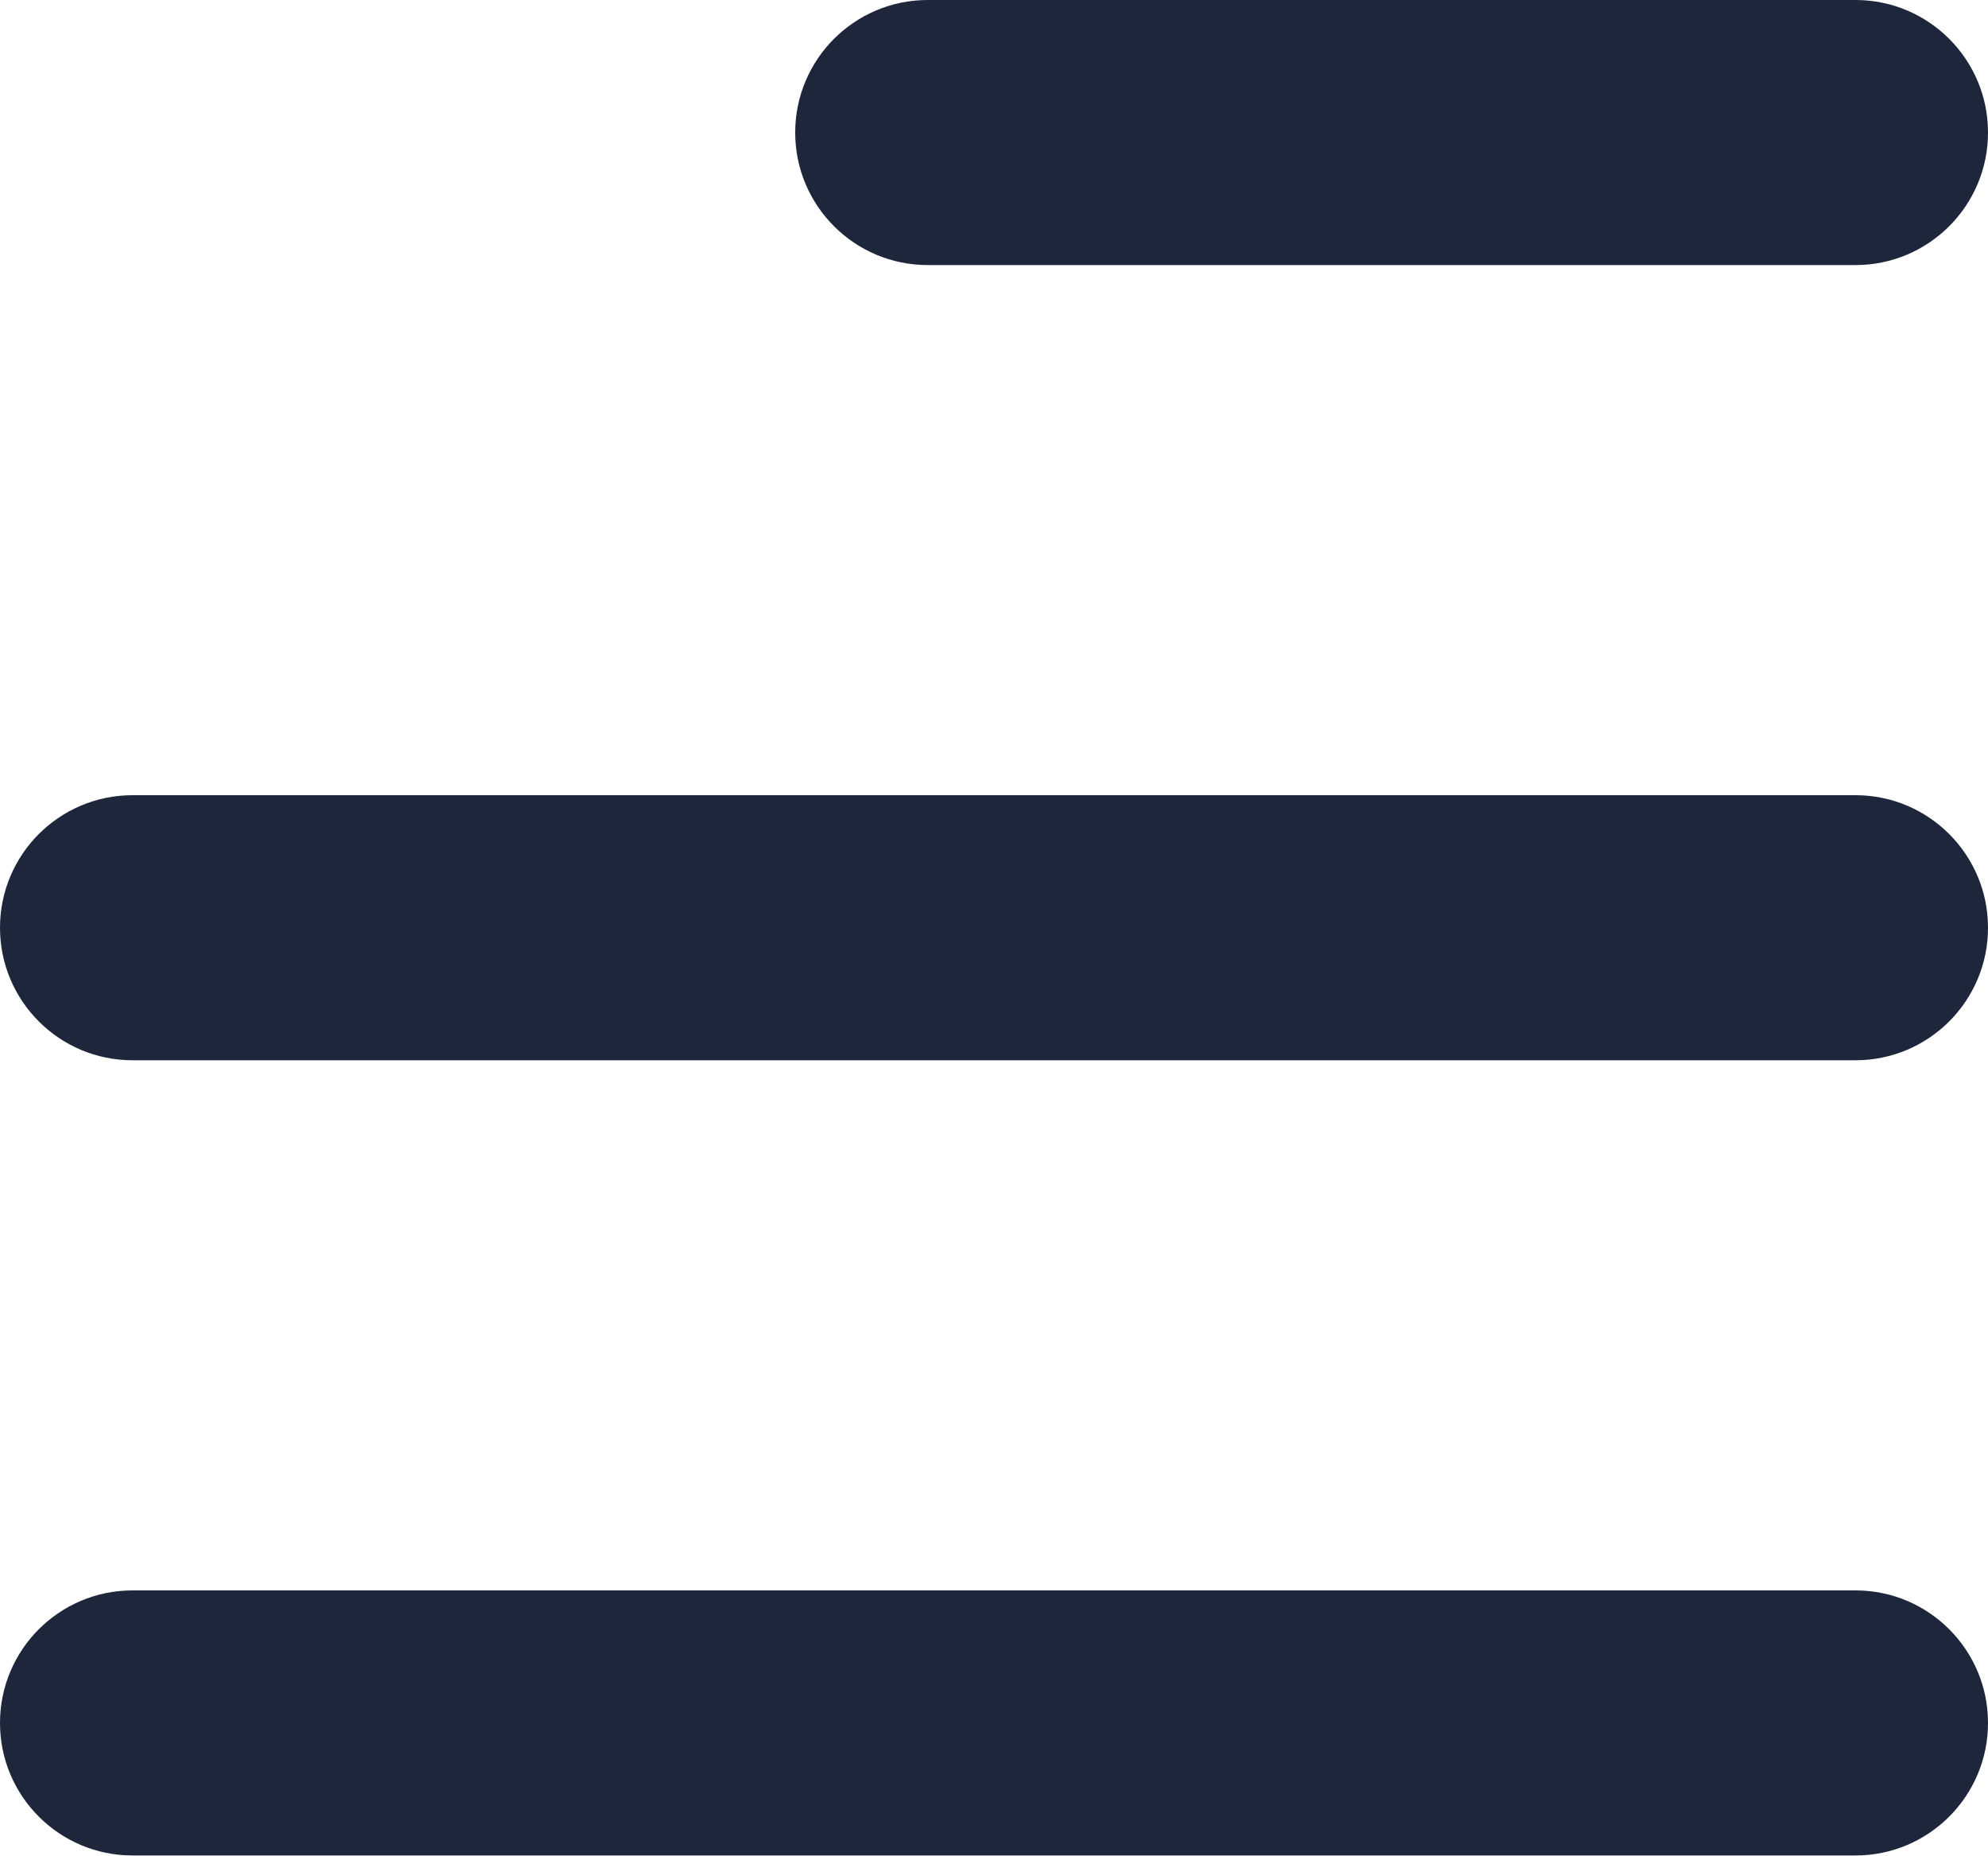
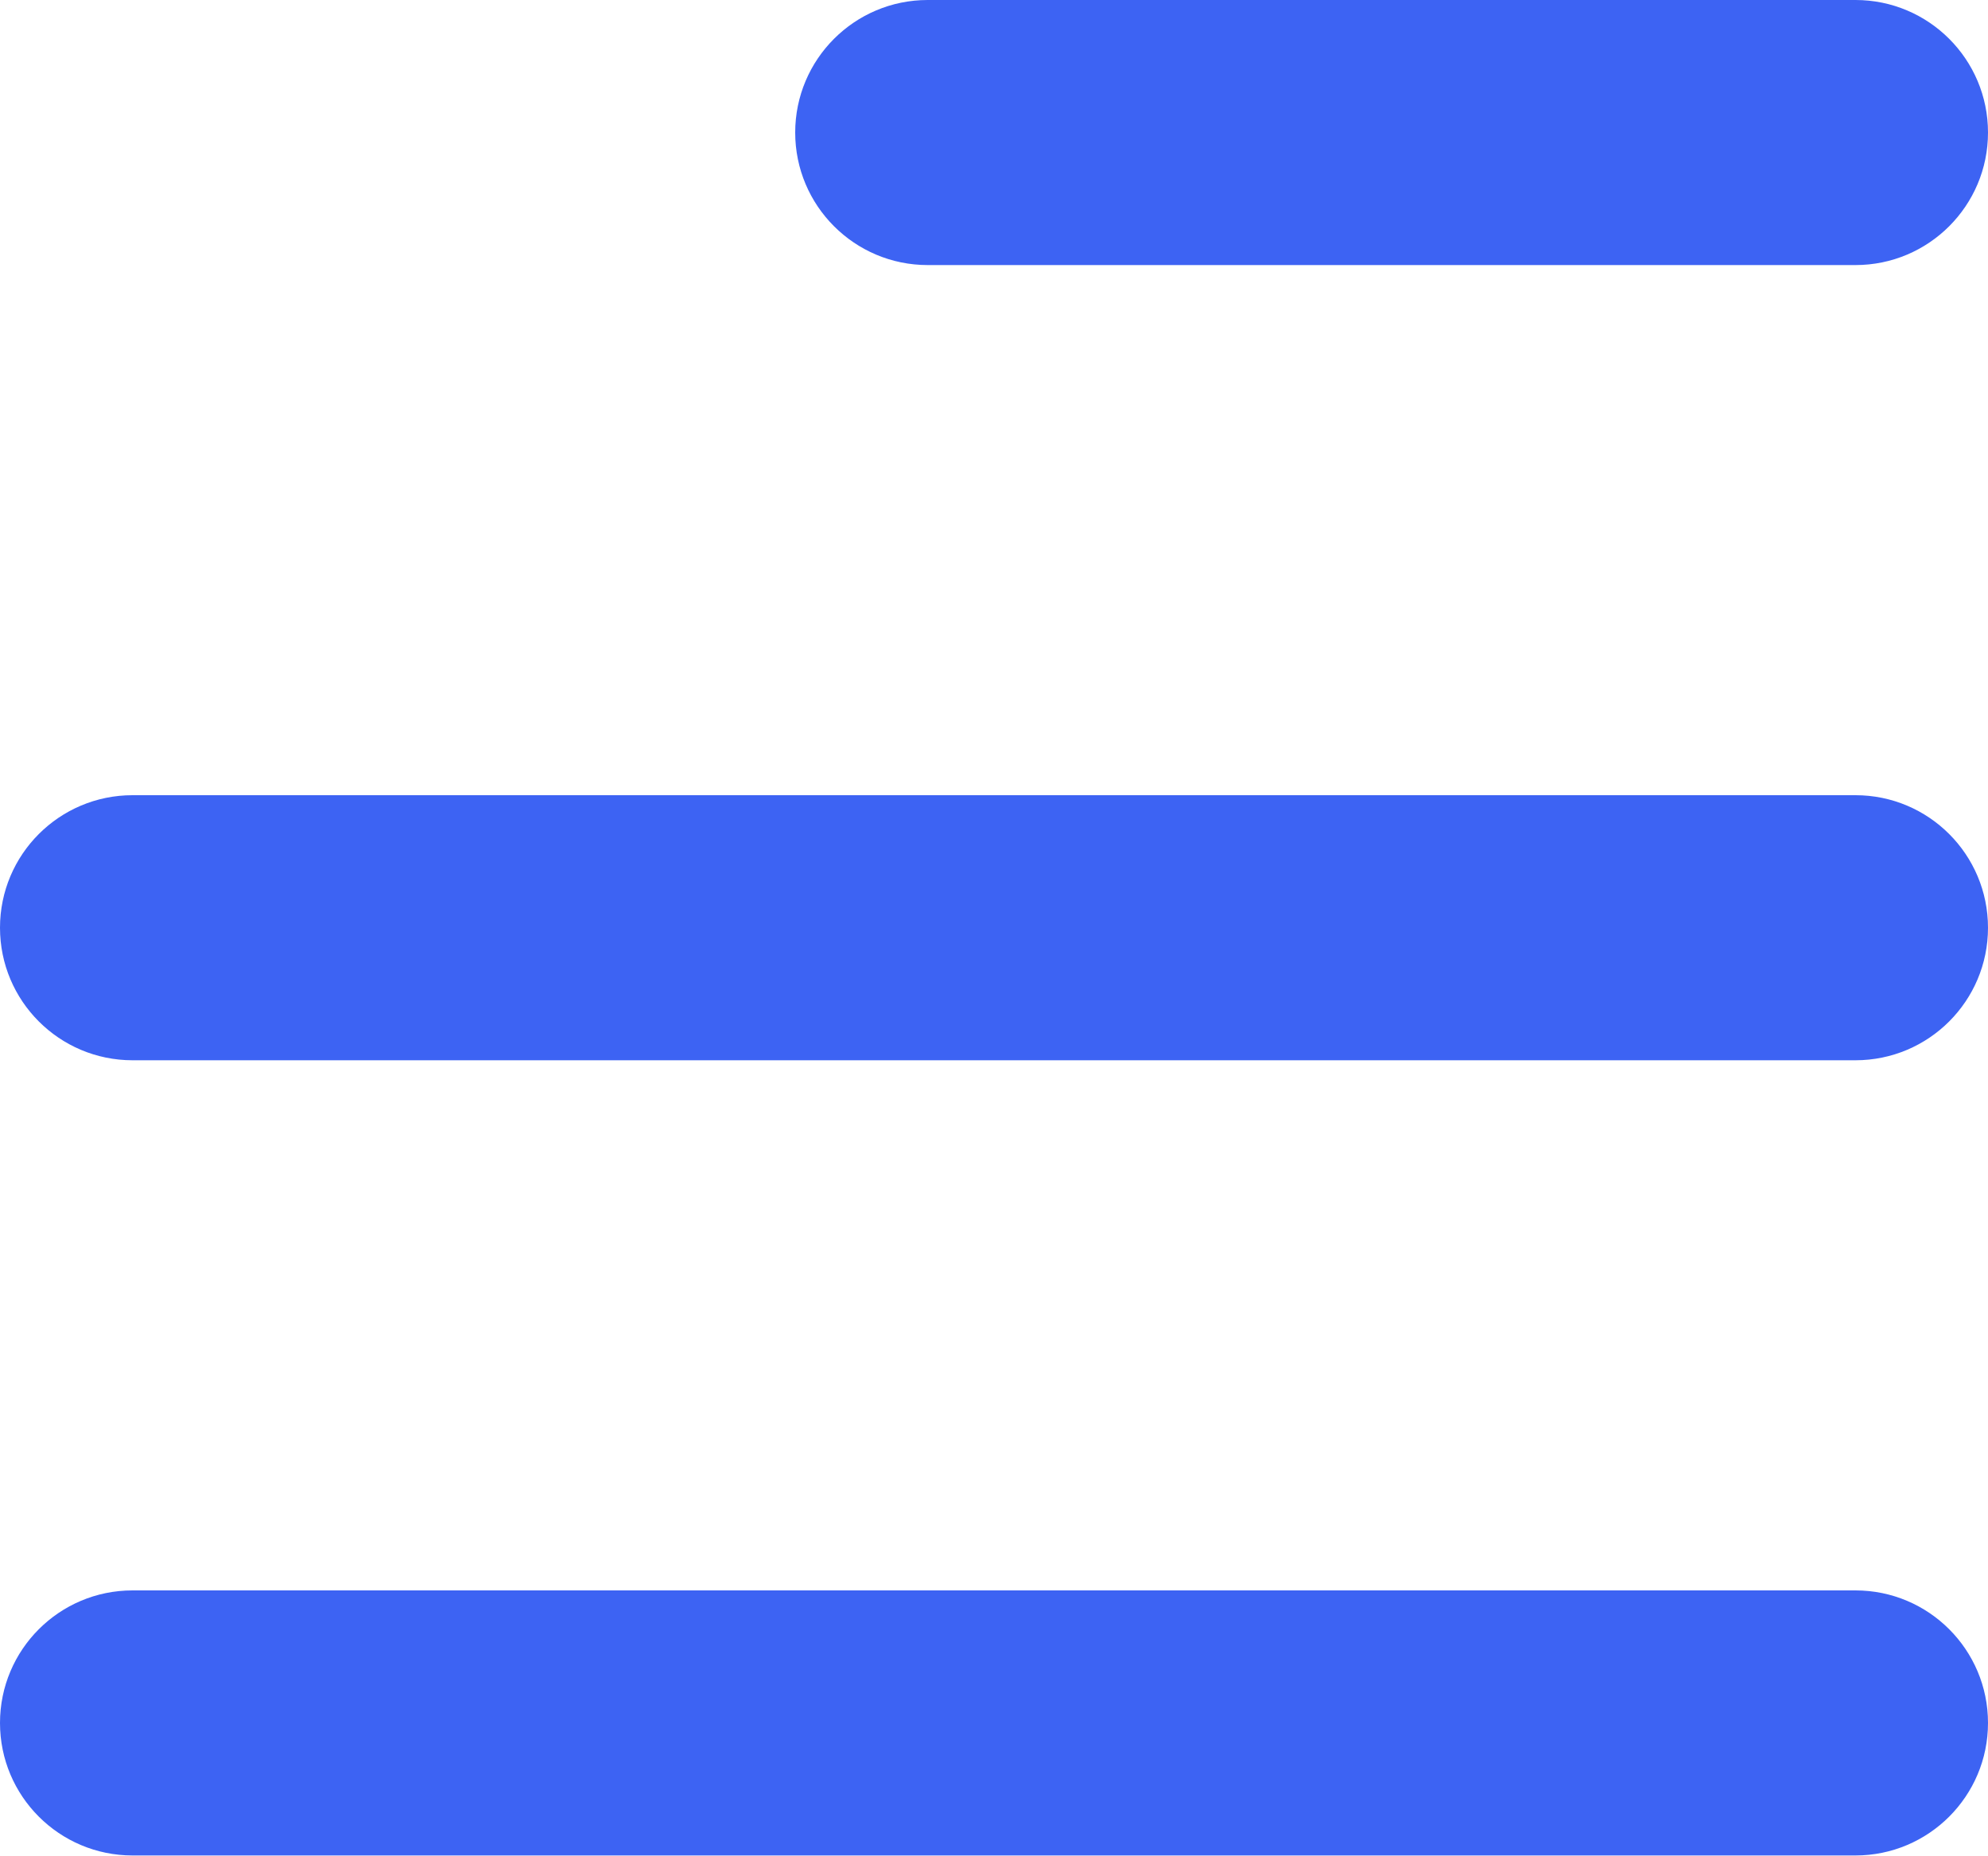
<svg xmlns="http://www.w3.org/2000/svg" width="15" height="14" viewBox="0 0 15 14" fill="none">
-   <rect x="6" width="9" height="2" rx="1" fill="#1E263B" />
-   <rect y="12" width="15" height="2" rx="1" fill="#1E263B" />
-   <rect y="6" width="15" height="2" rx="1" fill="#1E263B" />
+   <rect x="6" width="9" height="2" rx="1" fill="#3D63F3" />
+   <rect y="12" width="15" height="2" rx="1" fill="#3D63F3" />
+   <rect y="6" width="15" height="2" rx="1" fill="#3D63F3" />
</svg>
